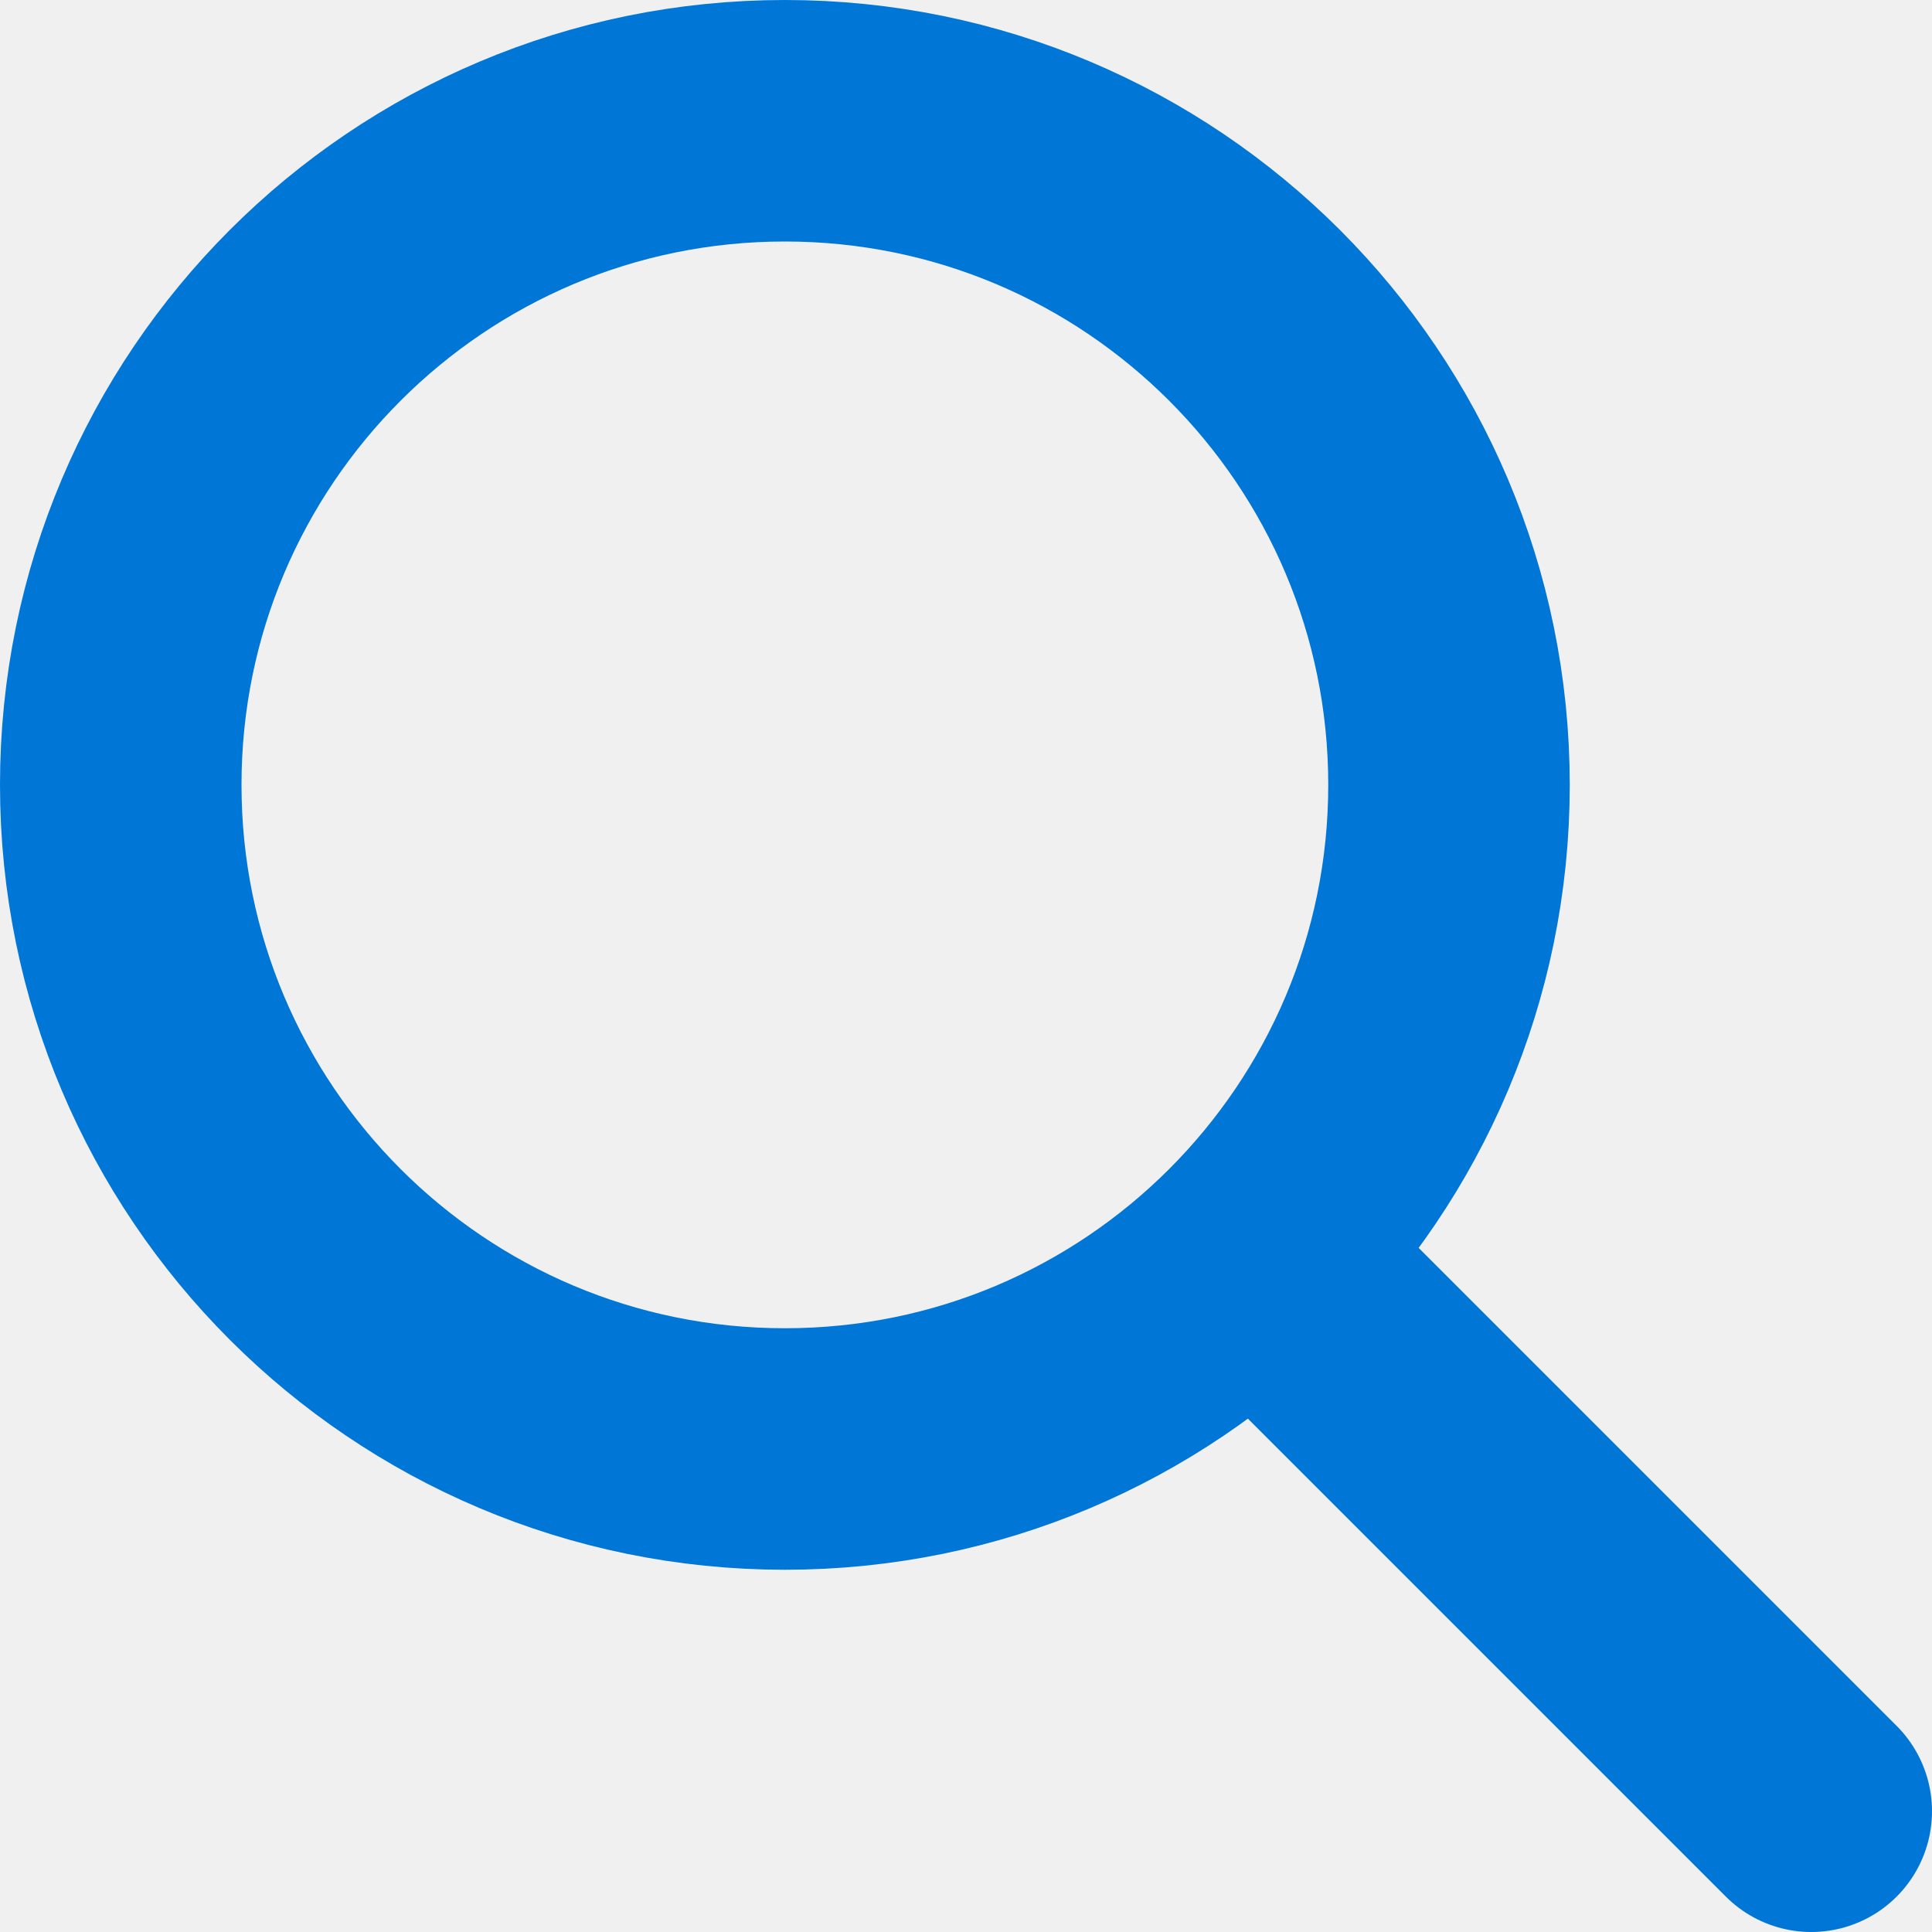
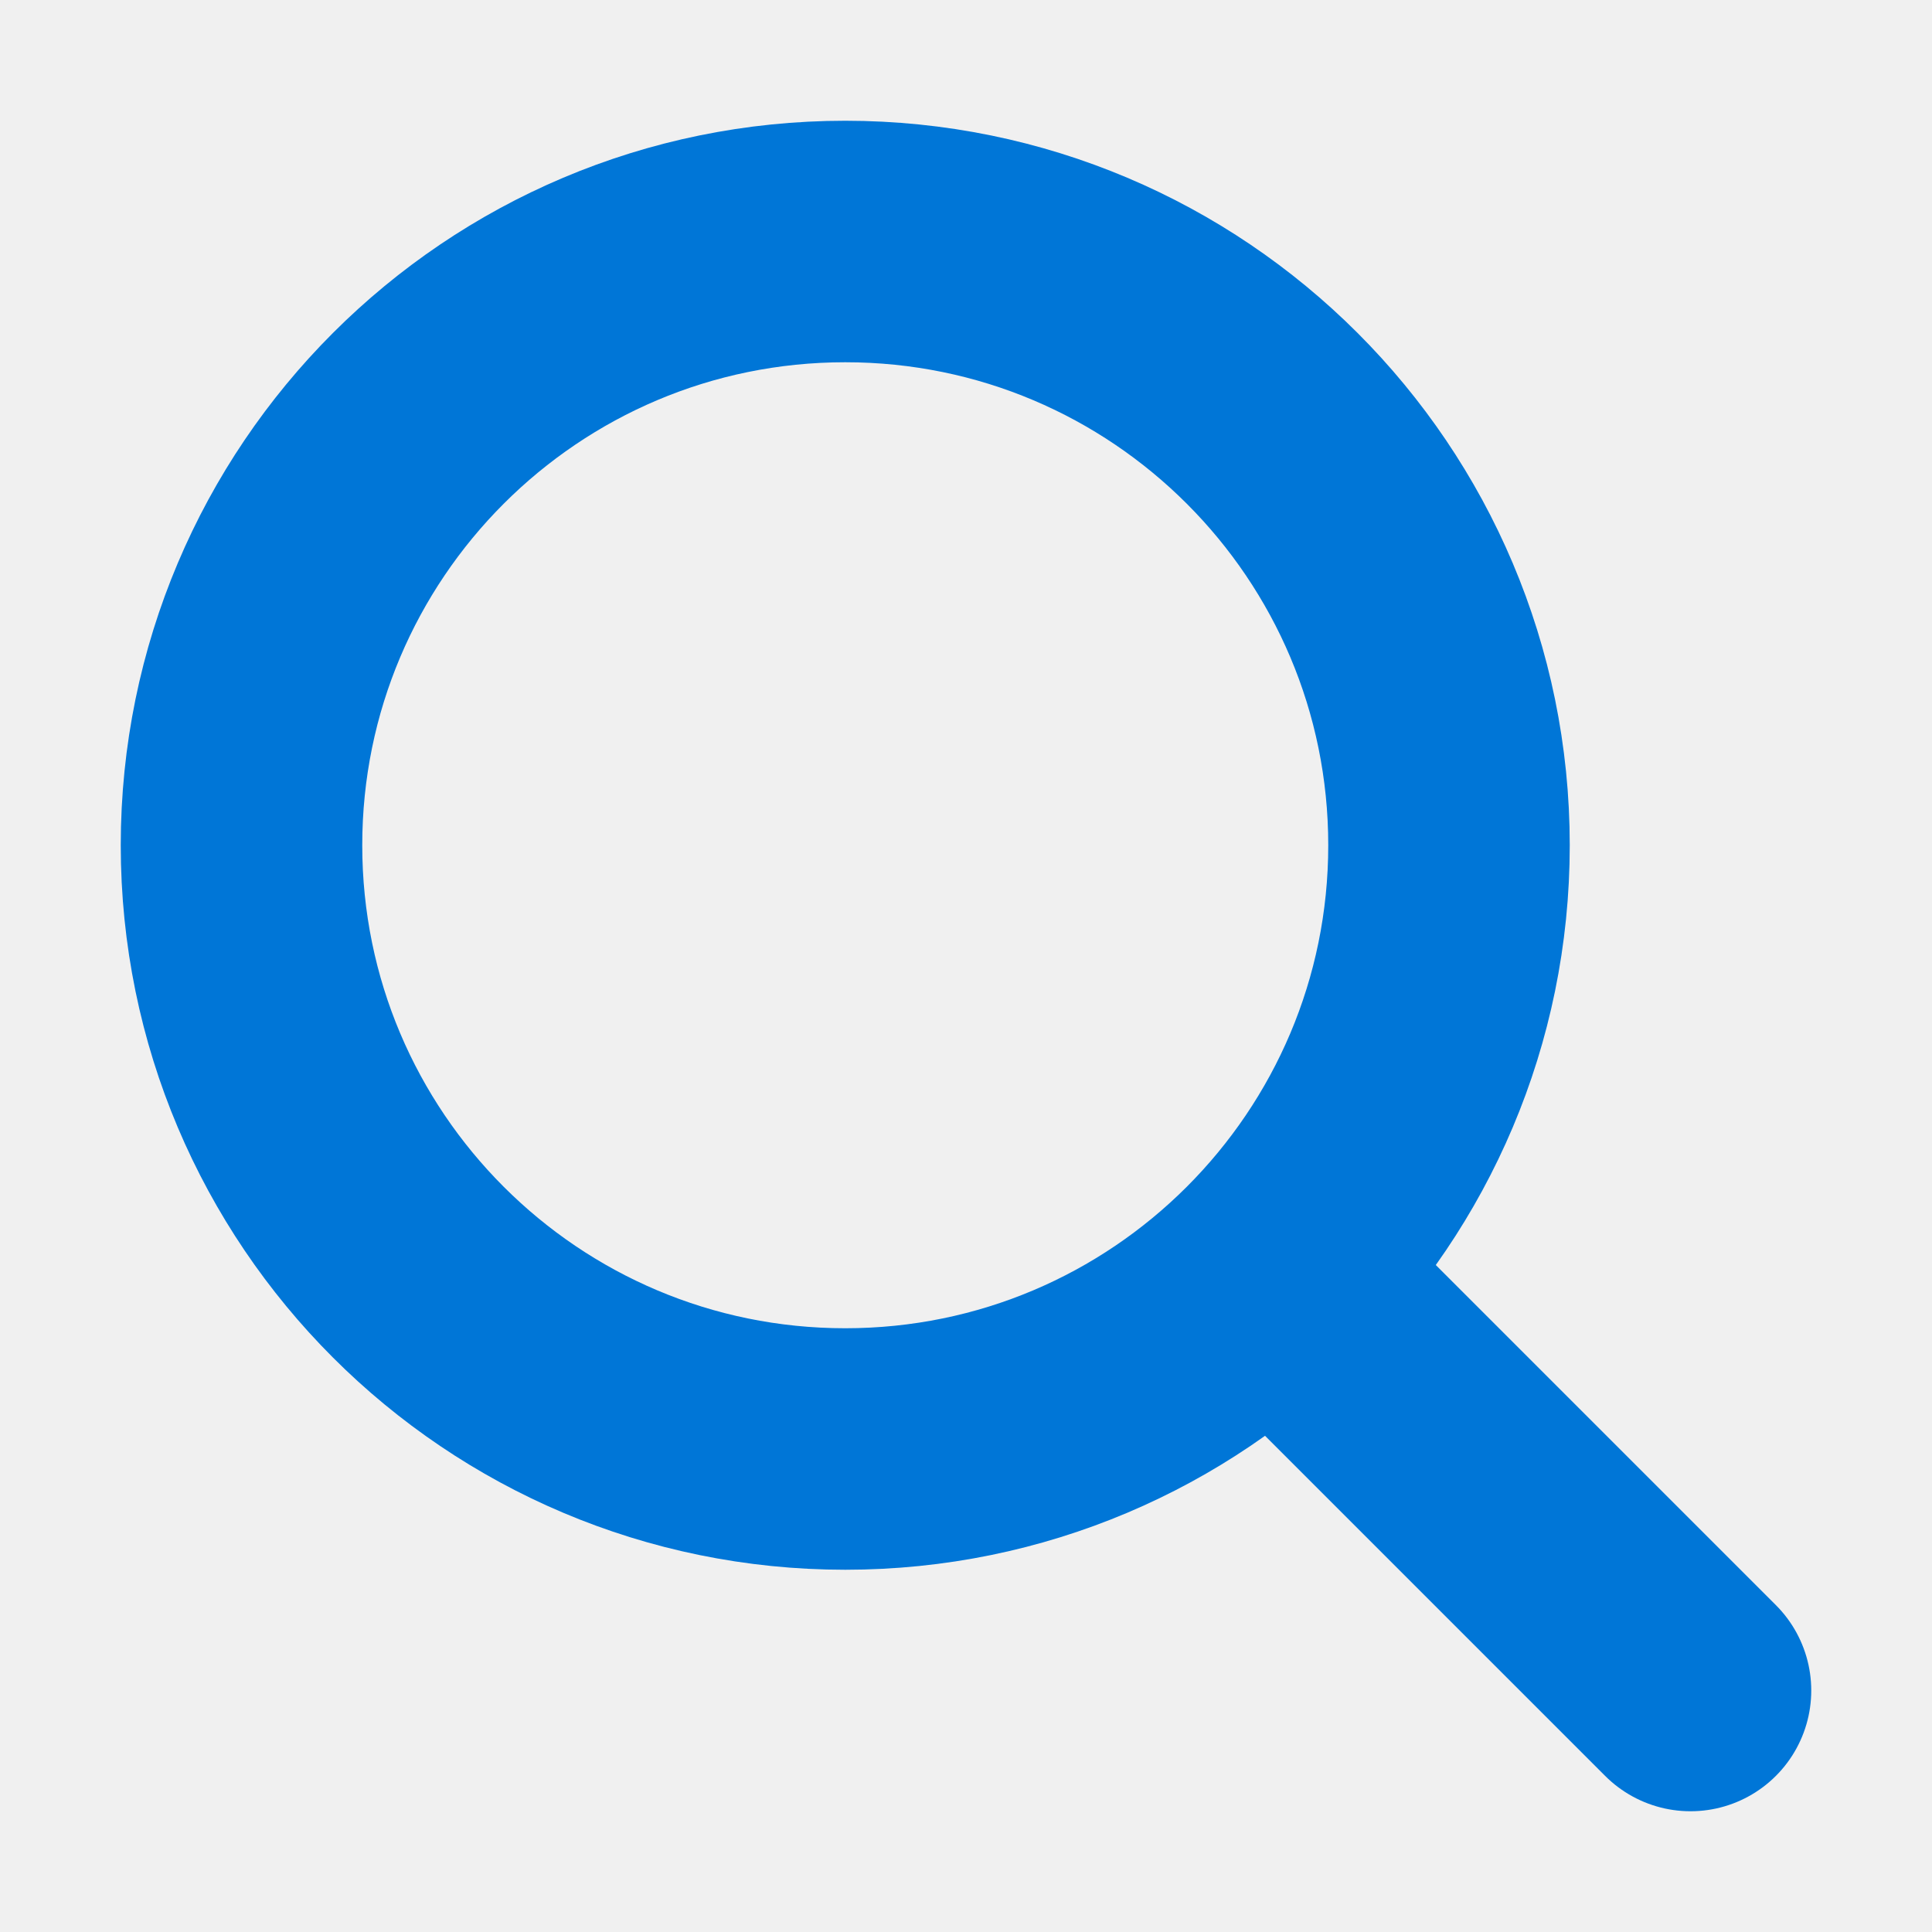
<svg xmlns="http://www.w3.org/2000/svg" width="16" height="16" viewBox="0 0 16 16" fill="none">
-   <g clip-path="url(#clip0_163_60)">
-     <path d="M15 15L11 11" stroke="#0076D7" stroke-width="2" stroke-linecap="round" />
-     <rect x="1" y="1" width="11" height="11" rx="5.5" stroke="#0076D7" stroke-width="2" />
-   </g>
-   <defs>
-     <clipPath id="clip0_163_60">
-       <rect width="16" height="16" fill="white" />
-     </clipPath>
-   </defs>
+   <path d="M14 14L11 11" stroke="#0076D7" stroke-width="2" stroke-linecap="round" />
+   <rect x="2" y="2" width="10" height="10" rx="5" stroke="#0076D7" stroke-width="2" />
</svg>
